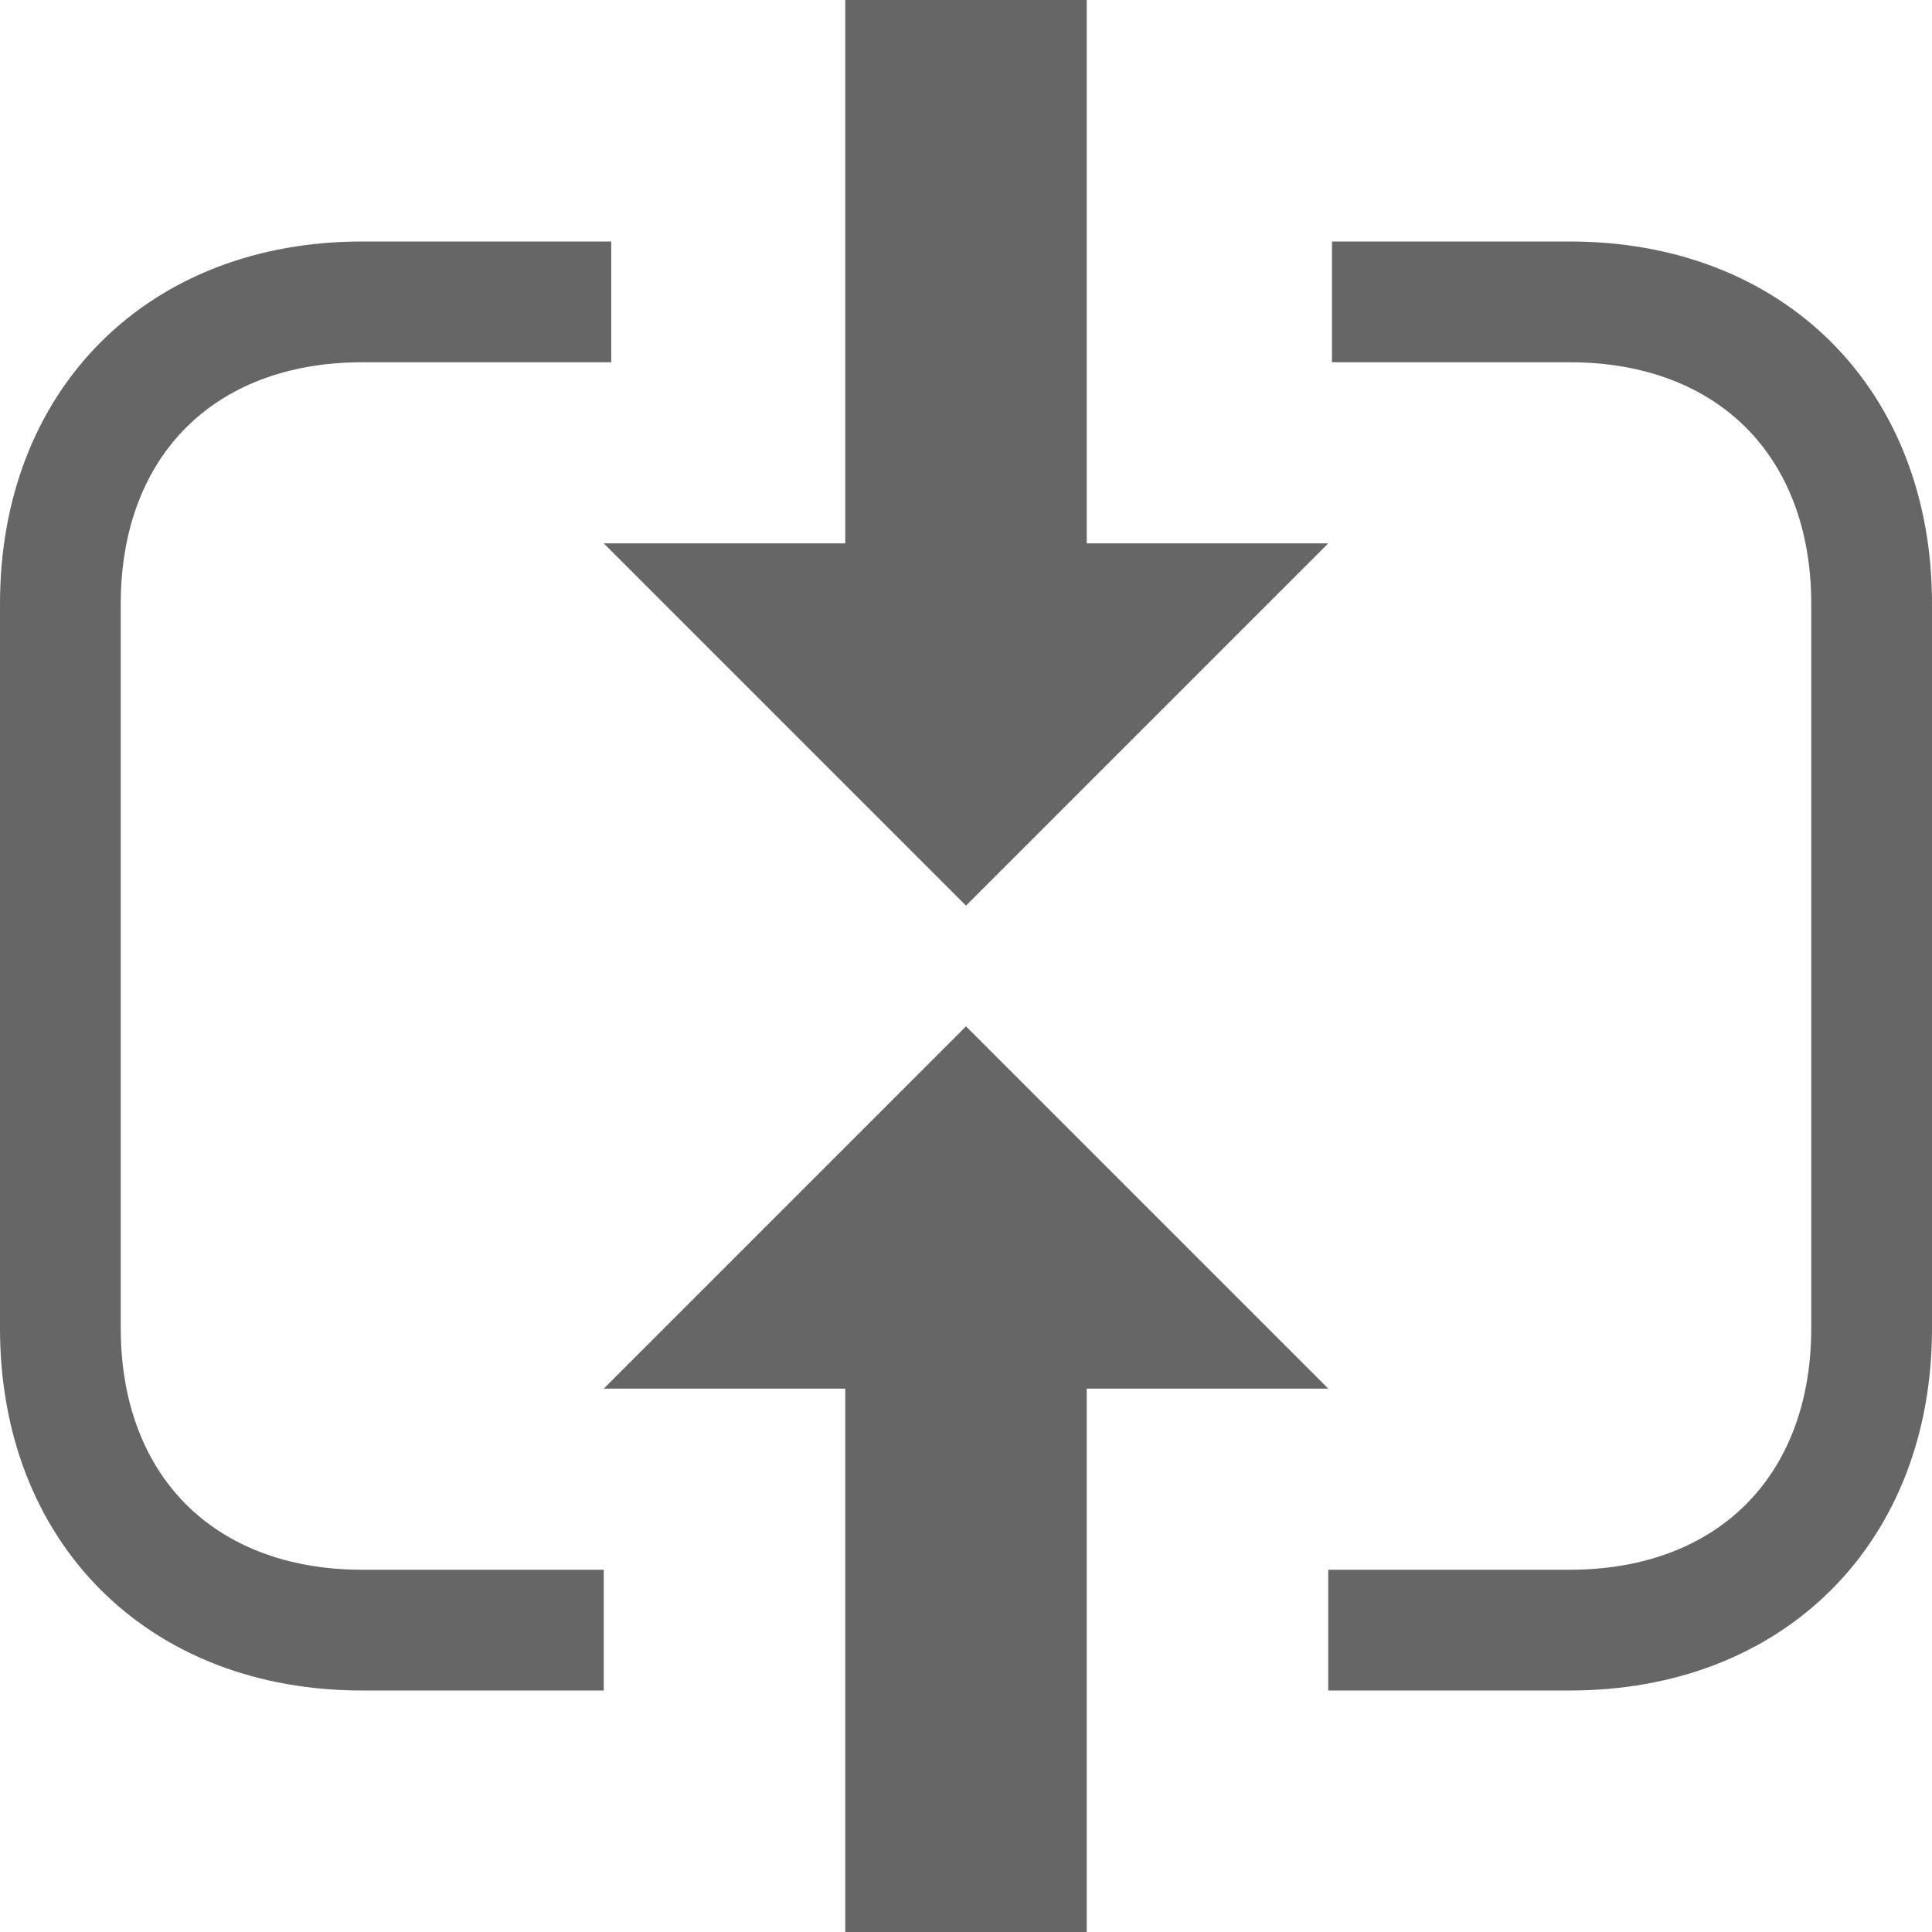
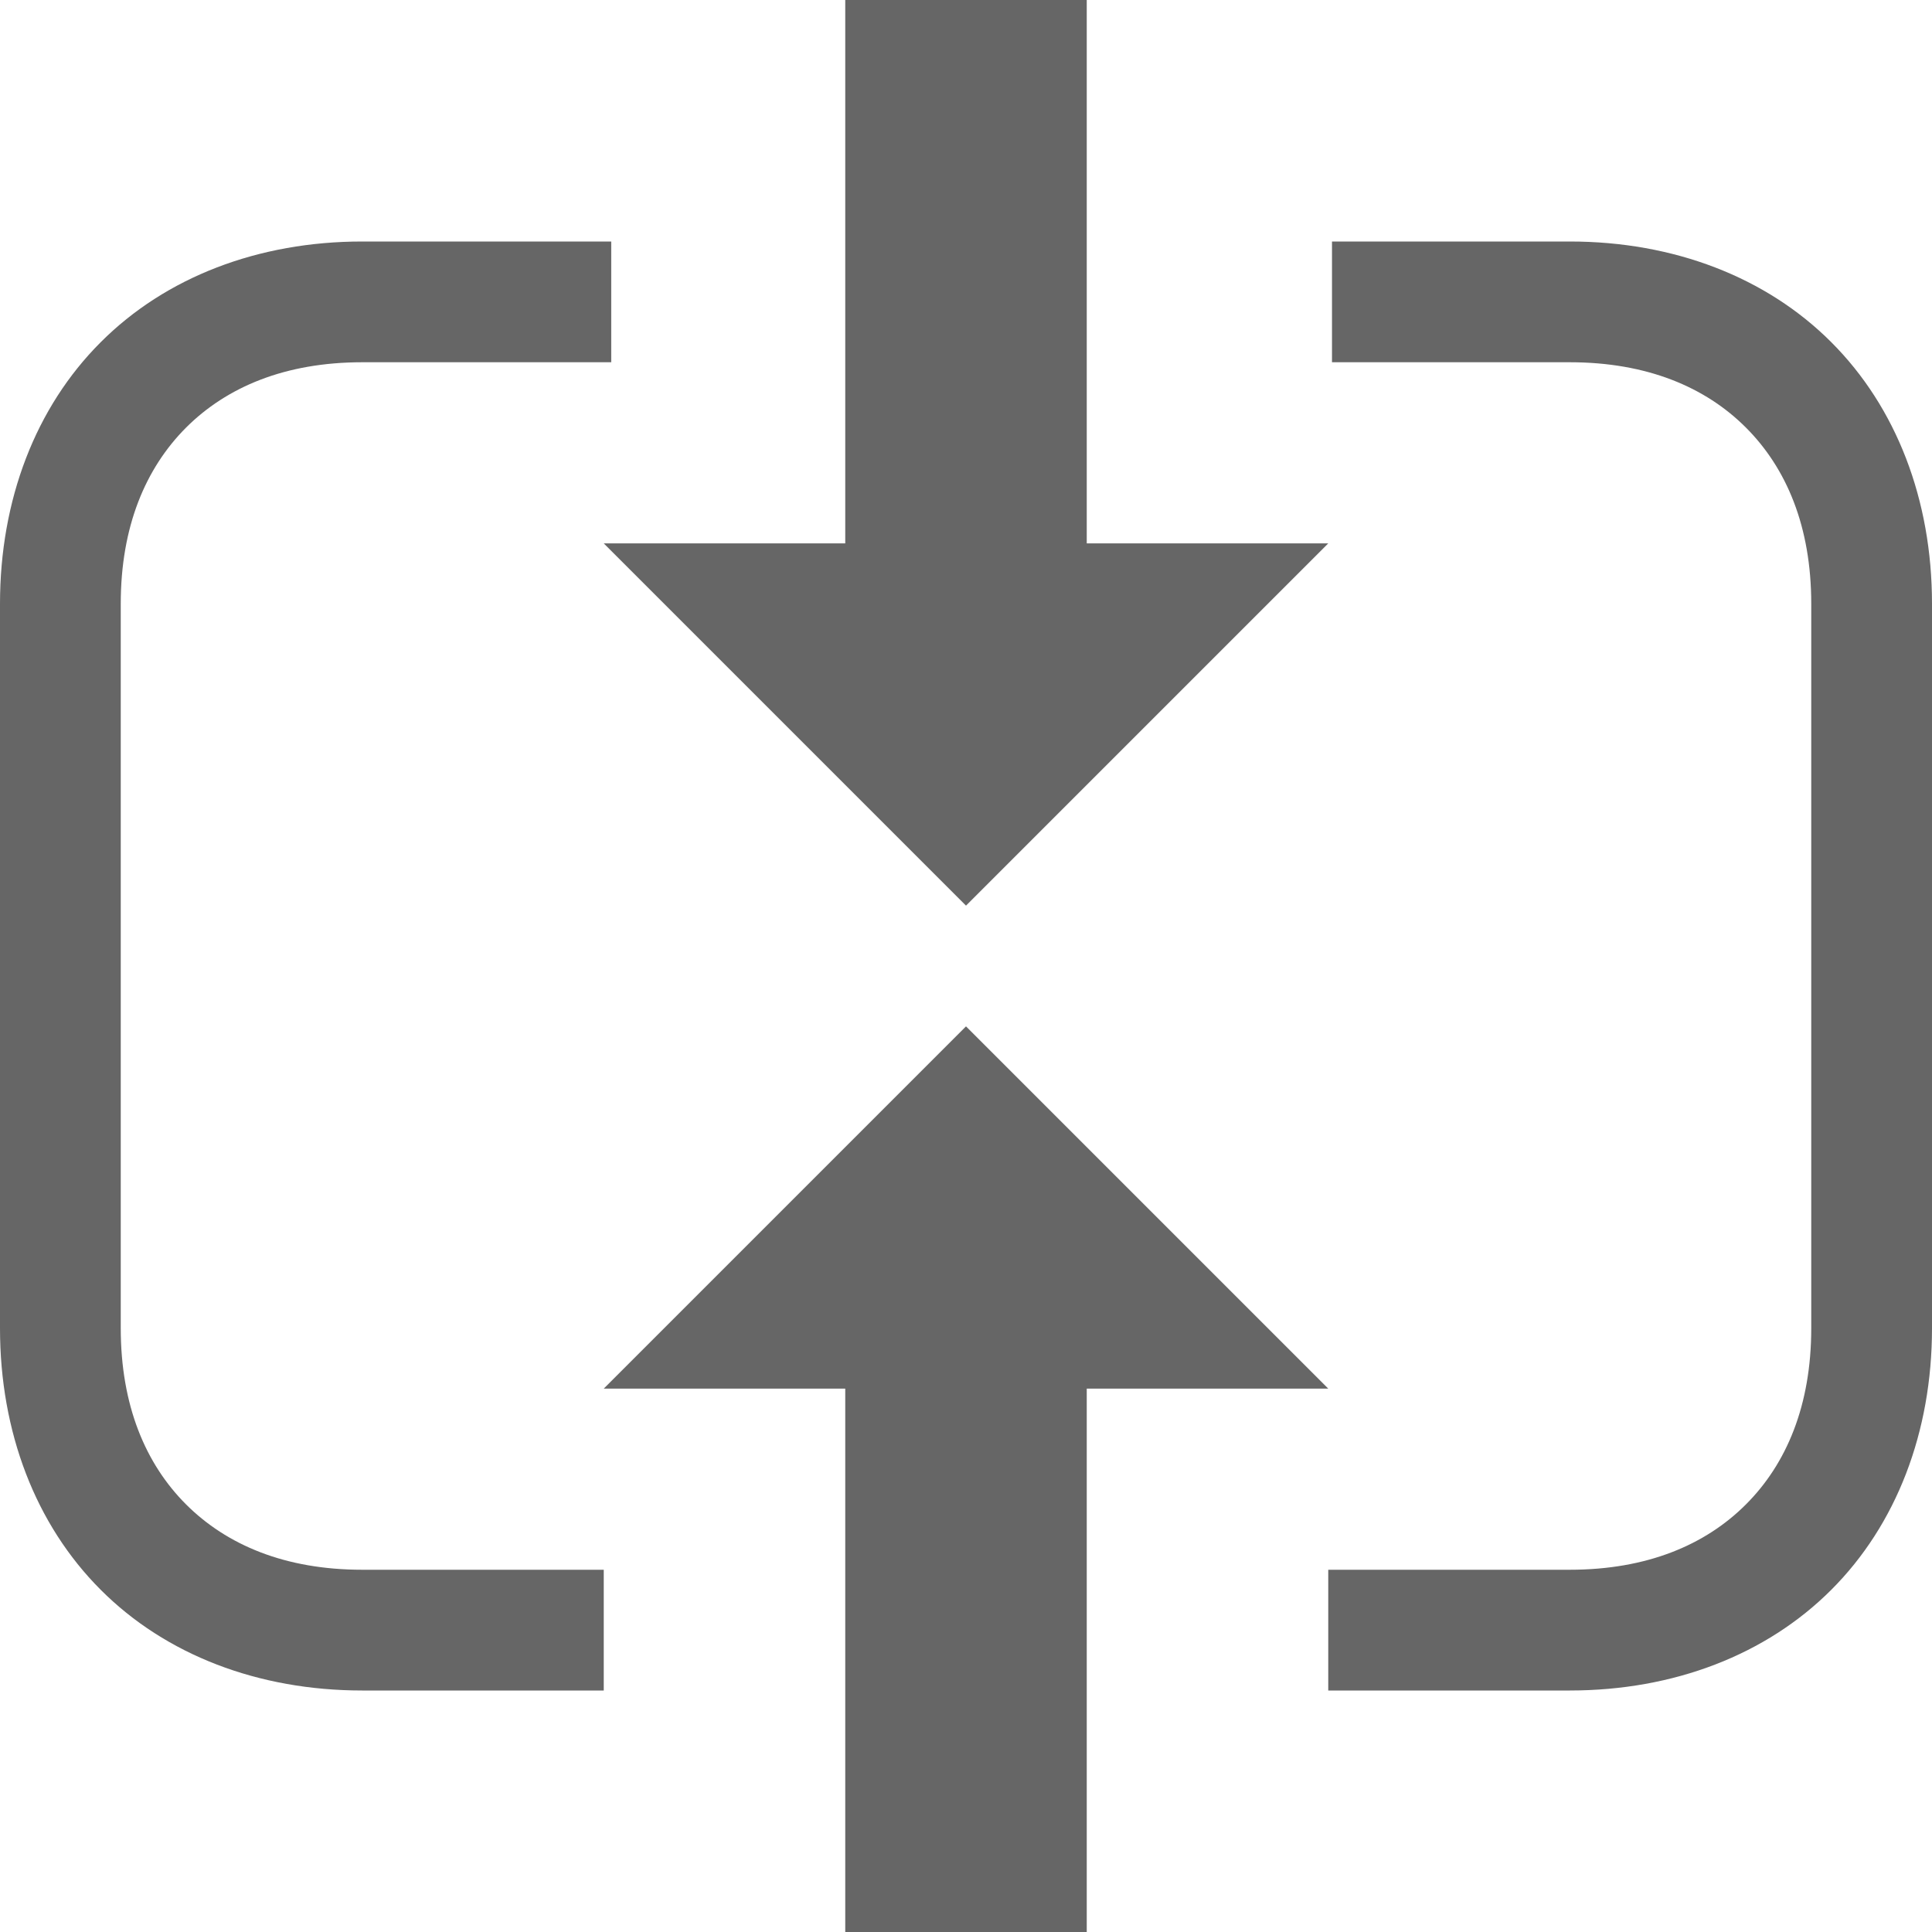
<svg xmlns="http://www.w3.org/2000/svg" id="svg6" version="1.1" width="16" height="16">
  <defs id="defs10">
    </defs>
  <g id="layer1" style="display:none">
    <rect style="fill:none;stroke:#666666;stroke-width:2;stroke-miterlimit:4;stroke-dasharray:none;stroke-opacity:1" id="rect4537" width="13" height="13" x="1" y="1" ry="2.421" />
  </g>
-   <path style="display:inline;fill:none;stroke:#666666;stroke-width:1;stroke-miterlimit:4;stroke-dasharray:none;stroke-opacity:1" d="M 5,13.5 H 3 C 1.5,13.5 0.5,12.5 0.5,11 V 5 C 0.5,3.5 1.5,2.5 3,2.5 h 2.062 m 5.969,0 H 13 c 1.5,0 2.5,1 2.5,2.5 v 6 c 0,1.5 -1,2.5 -2.5,2.5 h -2" id="rect4537-3" />
-   <path style="fill:none;stroke:#666666;stroke-width:2;stroke-linecap:butt;stroke-linejoin:miter;stroke-miterlimit:4;stroke-dasharray:none;stroke-opacity:1" d="m 8,10 v 6" id="path852" />
+   <path style="color:#000000;font-style:normal;font-variant:normal;font-weight:normal;font-stretch:normal;font-size:medium;line-height:normal;font-family:sans-serif;font-variant-ligatures:normal;font-variant-position:normal;font-variant-caps:normal;font-variant-numeric:normal;font-variant-alternates:normal;font-feature-settings:normal;text-indent:0;text-align:start;text-decoration:none;text-decoration-line:none;text-decoration-style:solid;text-decoration-color:#000000;letter-spacing:normal;word-spacing:normal;text-transform:none;writing-mode:lr-tb;direction:ltr;text-orientation:mixed;dominant-baseline:auto;baseline-shift:baseline;text-anchor:start;white-space:normal;shape-padding:0;clip-rule:nonzero;display:inline;overflow:visible;visibility:visible;opacity:1;isolation:auto;mix-blend-mode:normal;color-interpolation:sRGB;color-interpolation-filters:linearRGB;solid-color:#000000;solid-opacity:1;vector-effect:none;fill:#666666;fill-opacity:1;fill-rule:nonzero;stroke:none;stroke-width:1;stroke-linecap:butt;stroke-linejoin:miter;stroke-miterlimit:4;stroke-dasharray:none;stroke-dashoffset:0;stroke-opacity:1;color-rendering:auto;image-rendering:auto;shape-rendering:auto;text-rendering:auto;enable-background:accumulate" d="M 3,2 C 2.139,2 1.372,2.295 0.834,2.834 0.295,3.372 0,4.139 0,5 v 6 c 0,0.861 0.295,1.627 0.834,2.166 C 1.372,13.705 2.139,14 3,14 H 5 V 13 H 3 C 2.361,13 1.878,12.795 1.541,12.459 1.205,12.123 1,11.639 1,11 V 5 C 1,4.361 1.205,3.878 1.541,3.541 1.878,3.205 2.361,3 3,3 H 5.062 V 2 Z m 8.031,0 V 3 H 13 c 0.639,0 1.123,0.205 1.459,0.541 C 14.795,3.877 15,4.361 15,5 v 6 c 0,0.639 -0.205,1.123 -0.541,1.459 C 14.123,12.795 13.639,13 13,13 h -2 v 1 h 2 c 0.861,0 1.627,-0.295 2.166,-0.834 C 15.705,12.627 16,11.861 16,11 V 5 C 16,4.139 15.705,3.373 15.166,2.834 14.628,2.295 13.861,2 13,2 Z" id="rect4537-3" />
+   <path style="color:#000000;font-style:normal;font-variant:normal;font-weight:normal;font-stretch:normal;font-size:medium;line-height:normal;font-family:sans-serif;font-variant-ligatures:normal;font-variant-position:normal;font-variant-caps:normal;font-variant-numeric:normal;font-variant-alternates:normal;font-feature-settings:normal;text-indent:0;text-align:start;text-decoration:none;text-decoration-line:none;text-decoration-style:solid;text-decoration-color:#000000;letter-spacing:normal;word-spacing:normal;text-transform:none;writing-mode:lr-tb;direction:ltr;text-orientation:mixed;dominant-baseline:auto;baseline-shift:baseline;text-anchor:start;white-space:normal;shape-padding:0;clip-rule:nonzero;display:inline;overflow:visible;visibility:visible;opacity:1;isolation:auto;mix-blend-mode:normal;color-interpolation:sRGB;color-interpolation-filters:linearRGB;solid-color:#000000;solid-opacity:1;vector-effect:none;fill:#666666;fill-opacity:1;fill-rule:nonzero;stroke:none;stroke-width:2;stroke-linecap:butt;stroke-linejoin:miter;stroke-miterlimit:4;stroke-dasharray:none;stroke-dashoffset:0;stroke-opacity:1;color-rendering:auto;image-rendering:auto;shape-rendering:auto;text-rendering:auto;enable-background:accumulate" d="m 7,10 v 6 h 2 v -6 z" id="path852" />
  <path id="path856" d="M 11,11.5 H 5 l 3,-3 z" style="fill:#666666;fill-opacity:1;stroke:none;stroke-width:1px;stroke-linecap:butt;stroke-linejoin:miter;stroke-opacity:1" />
-   <path id="path858" d="M 8,6 8,0" style="fill:none;stroke:#666666;stroke-width:2;stroke-linecap:butt;stroke-linejoin:miter;stroke-miterlimit:4;stroke-dasharray:none;stroke-opacity:1" />
+   <path style="color:#000000;font-style:normal;font-variant:normal;font-weight:normal;font-stretch:normal;font-size:medium;line-height:normal;font-family:sans-serif;font-variant-ligatures:normal;font-variant-position:normal;font-variant-caps:normal;font-variant-numeric:normal;font-variant-alternates:normal;font-feature-settings:normal;text-indent:0;text-align:start;text-decoration:none;text-decoration-line:none;text-decoration-style:solid;text-decoration-color:#000000;letter-spacing:normal;word-spacing:normal;text-transform:none;writing-mode:lr-tb;direction:ltr;text-orientation:mixed;dominant-baseline:auto;baseline-shift:baseline;text-anchor:start;white-space:normal;shape-padding:0;clip-rule:nonzero;display:inline;overflow:visible;visibility:visible;opacity:1;isolation:auto;mix-blend-mode:normal;color-interpolation:sRGB;color-interpolation-filters:linearRGB;solid-color:#000000;solid-opacity:1;vector-effect:none;fill:#666666;fill-opacity:1;fill-rule:nonzero;stroke:none;stroke-width:2;stroke-linecap:butt;stroke-linejoin:miter;stroke-miterlimit:4;stroke-dasharray:none;stroke-dashoffset:0;stroke-opacity:1;color-rendering:auto;image-rendering:auto;shape-rendering:auto;text-rendering:auto;enable-background:accumulate" d="M 7,0 V 6 H 9 V 0 Z" id="path858" />
  <path style="fill:#666666;fill-opacity:1;stroke:none;stroke-width:1px;stroke-linecap:butt;stroke-linejoin:miter;stroke-opacity:1" d="m 5,4.5 h 6 l -3,3 z" id="path860" />
</svg>
